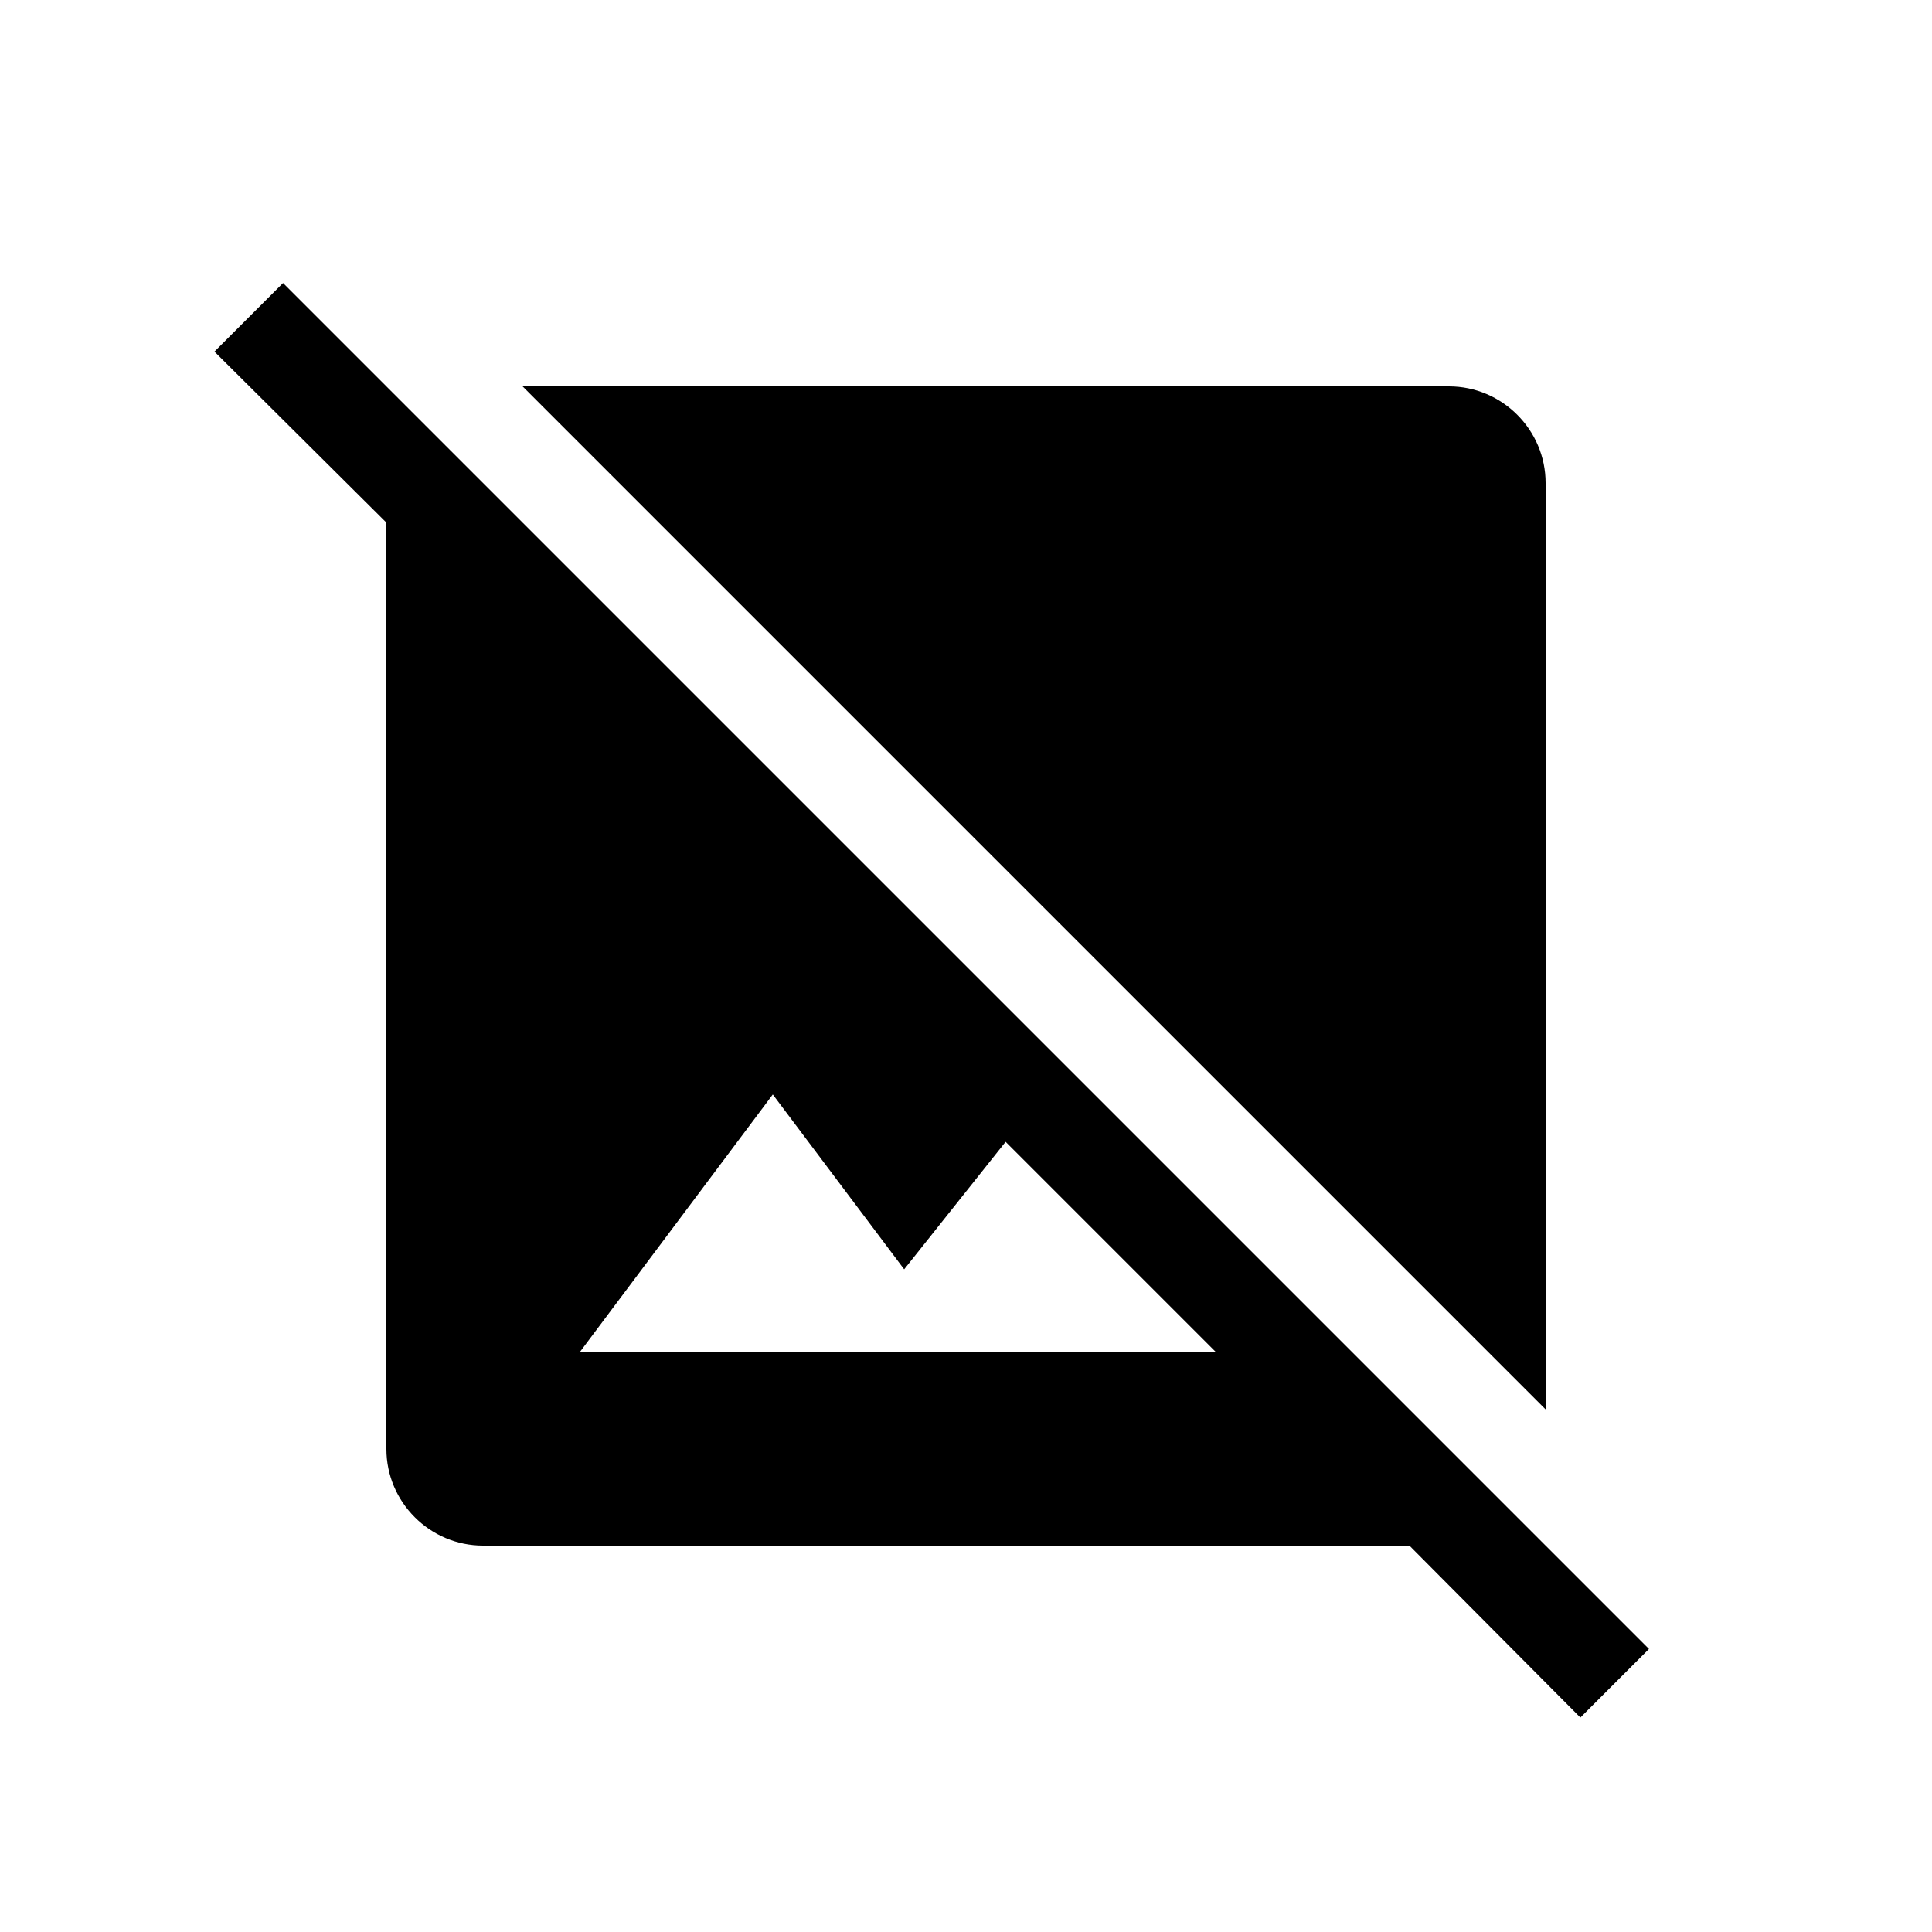
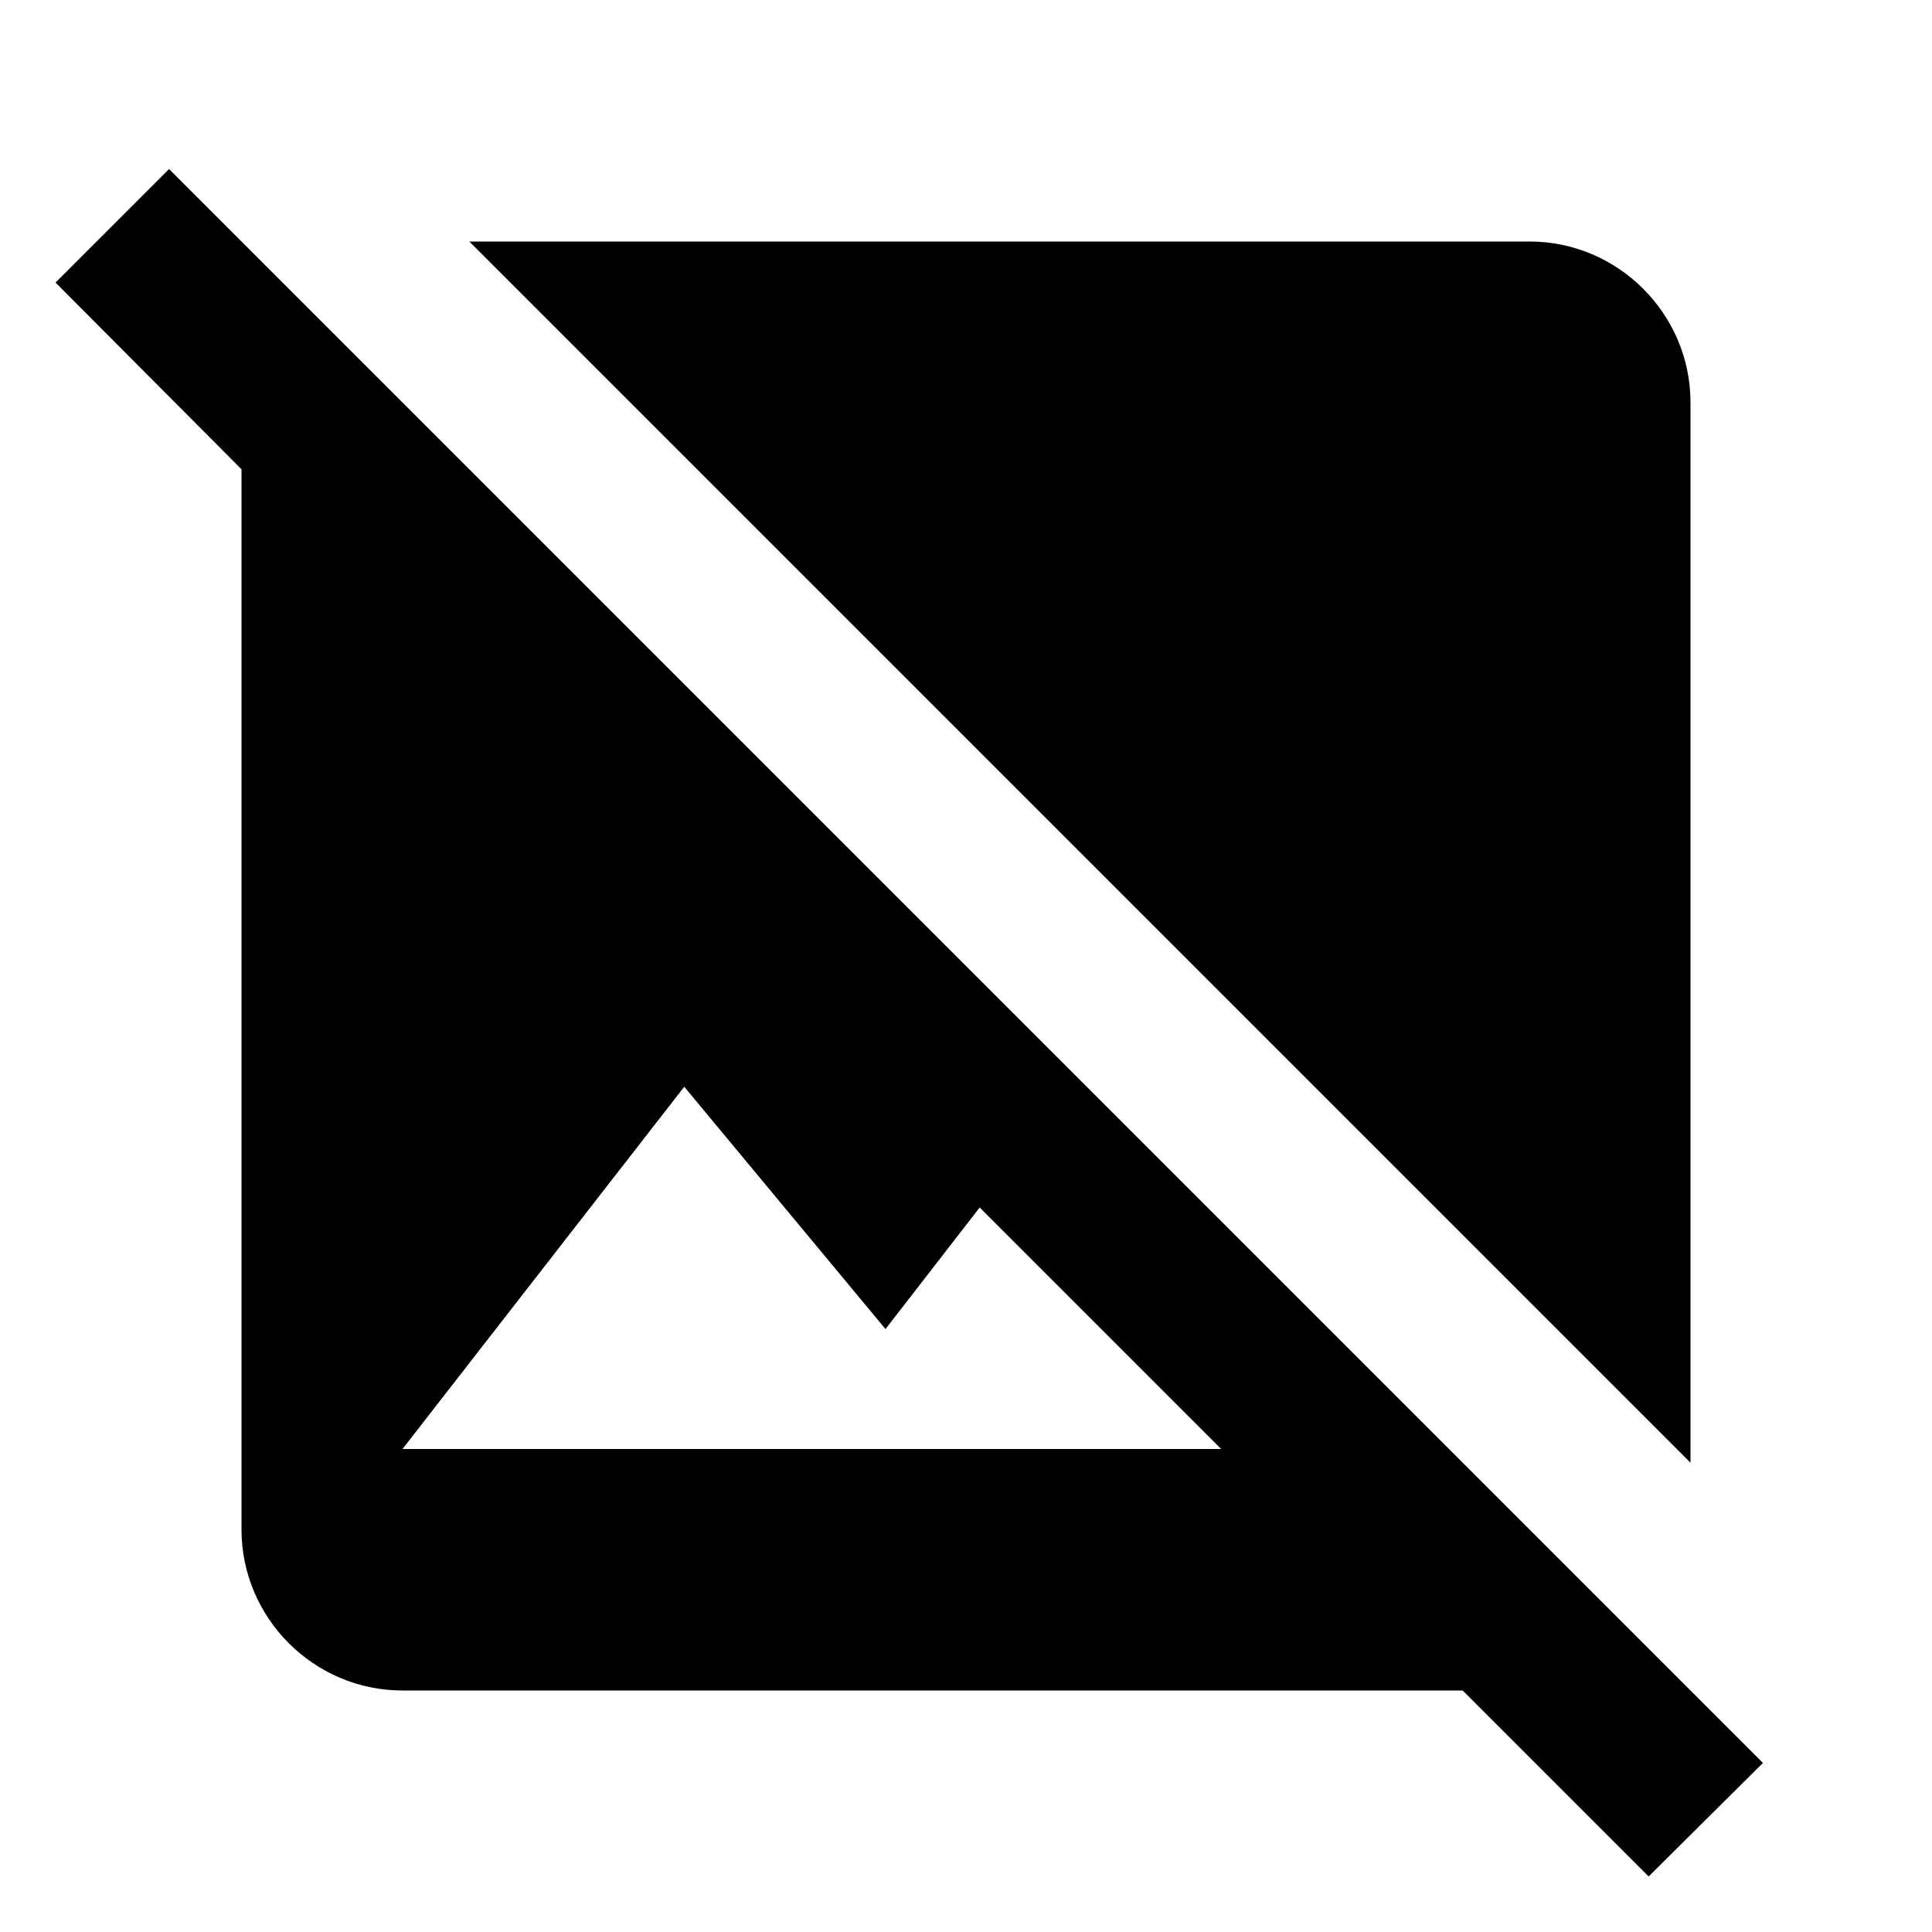
- <svg xmlns="http://www.w3.org/2000/svg" enable-background="new 0 0 20 20" height="20" viewBox="0 0 20 20" width="20">
+ <svg xmlns="http://www.w3.org/2000/svg" enable-background="new 0 0 24 24" height="24" viewBox="0 0 24 24" width="24">
  <g>
-     <rect fill="none" height="20" width="20" y="0" />
-     <g>
-       <path d="M5.41,4H15c0.55,0,1,0.45,1,1v9.59L5.41,4z M16.36,17.78L14.59,16H5c-0.55,0-1-0.45-1-1V5.41L2.22,3.64l0.71-0.71 l14.14,14.14L16.36,17.78z M12.59,14l-2.18-2.18l-1.05,1.32L8,11.33L6,14H12.59z" />
-     </g>
+     <rect fill="none" height="24" width="24" />
+     <path d="M21.9,21.9l-8.49-8.49l0,0L3.59,3.59l0,0L2.1,2.1L0.69,3.51L3,5.83V19c0,1.1,0.9,2,2,2h13.17l2.31,2.31L21.9,21.9z M5,18 l3.5-4.5l2.5,3.01L12.17,15l3,3H5z M21,18.17L5.83,3H19c1.1,0,2,0.9,2,2V18.17z" />
  </g>
</svg>
